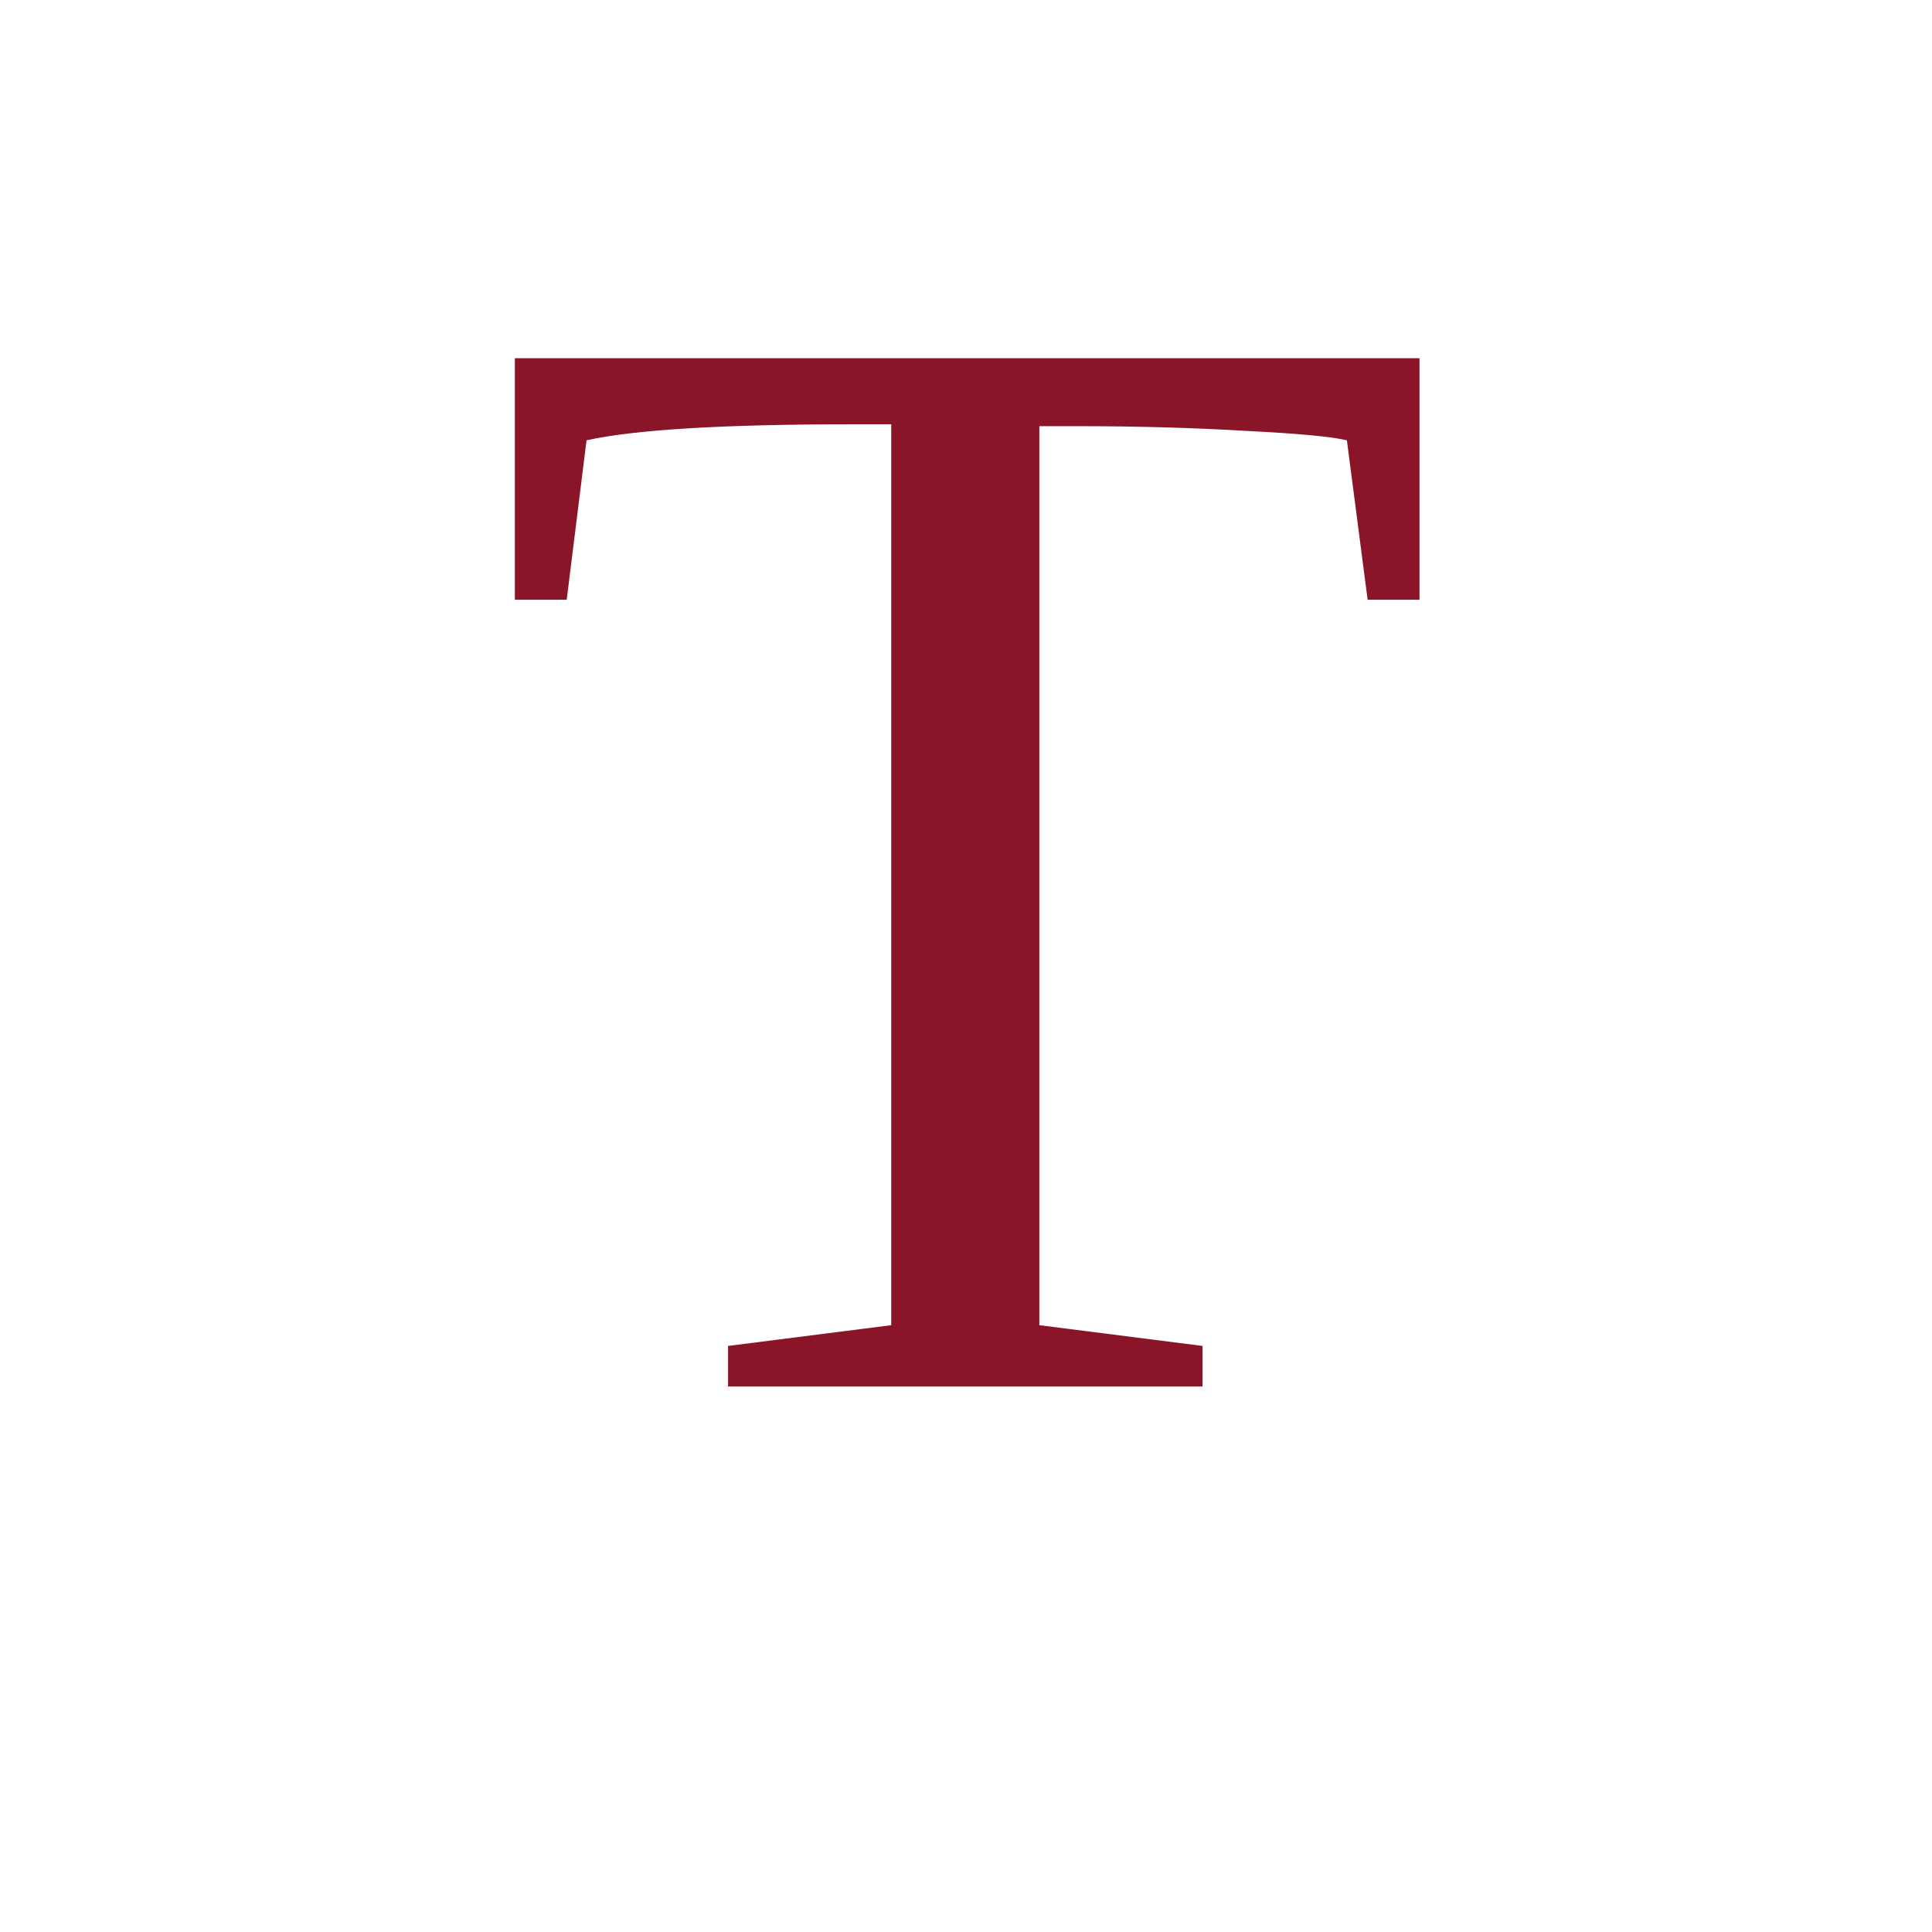
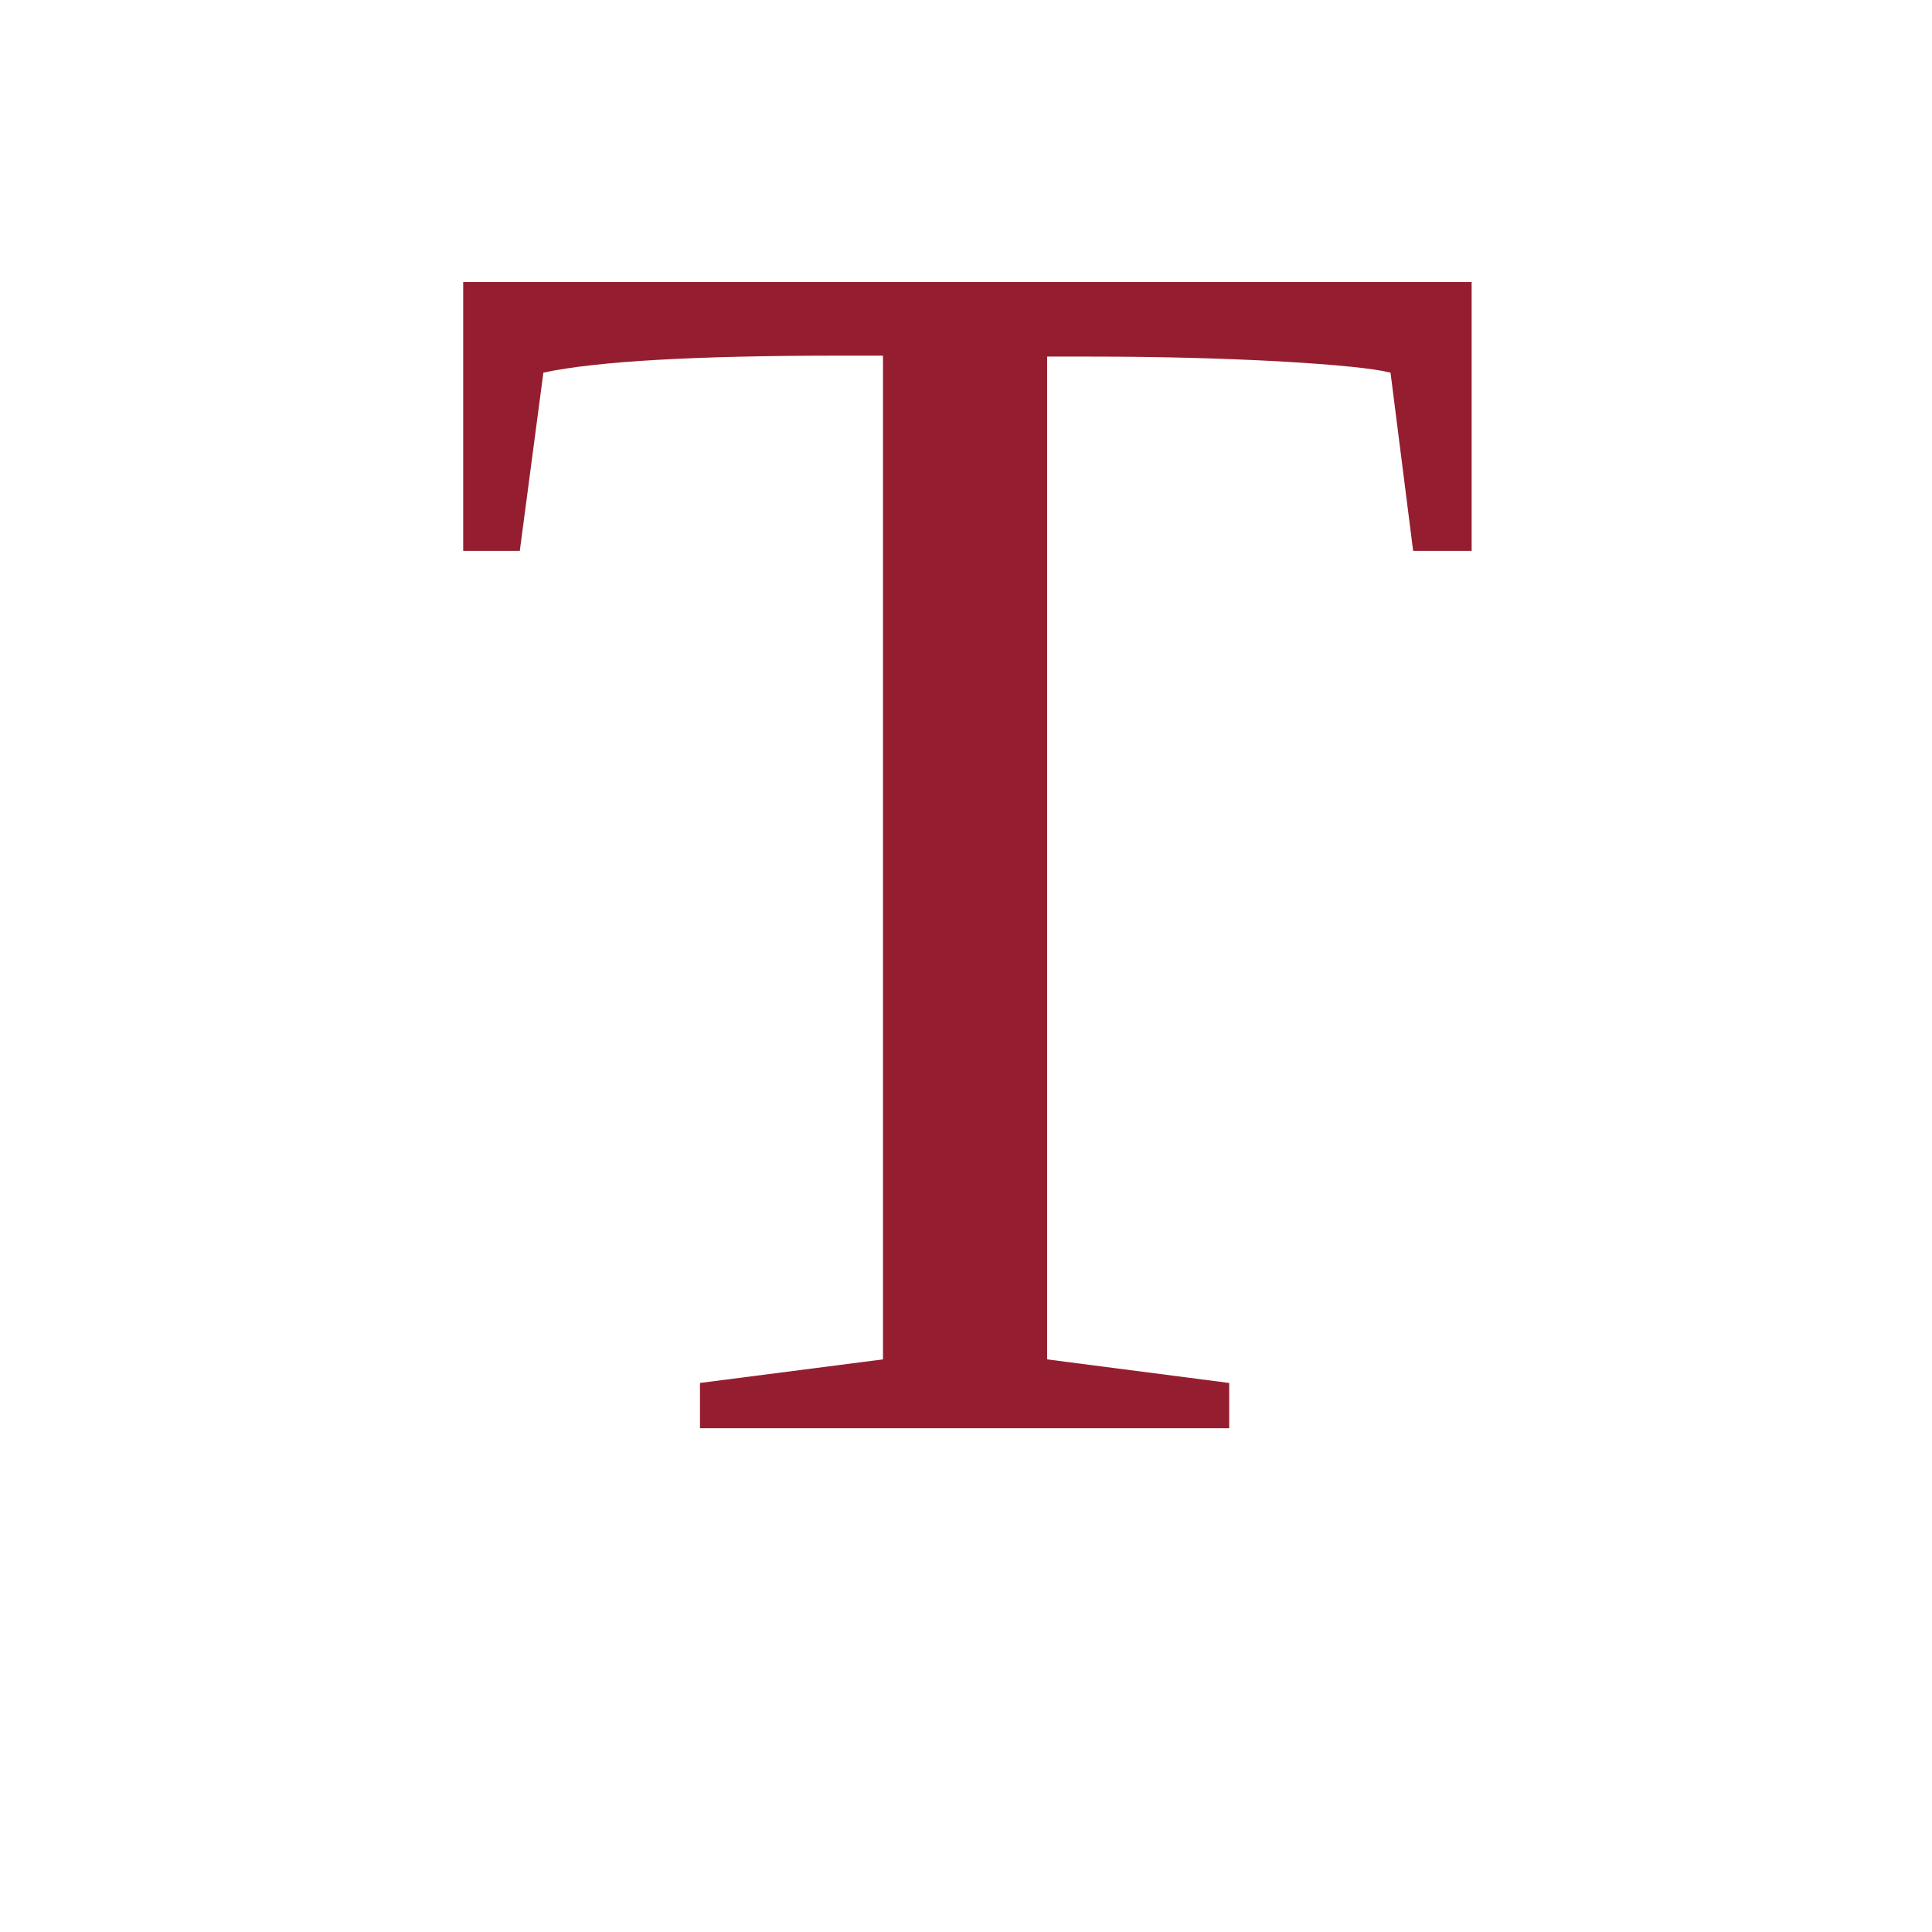
<svg xmlns="http://www.w3.org/2000/svg" width="32" height="32" viewBox="0 0 32 32">
-   <text x="16" y="17" text-anchor="middle" dominant-baseline="middle" font-family="Georgia, 'Times New Roman', Times, serif" font-size="26" fill="#8B1528">T</text>
+   <text x="16" y="17" text-anchor="middle" dominant-baseline="middle" font-family="Georgia, 'Times New Roman', Times, serif" font-size="29" fill="#941E2F">T</text>
</svg>
